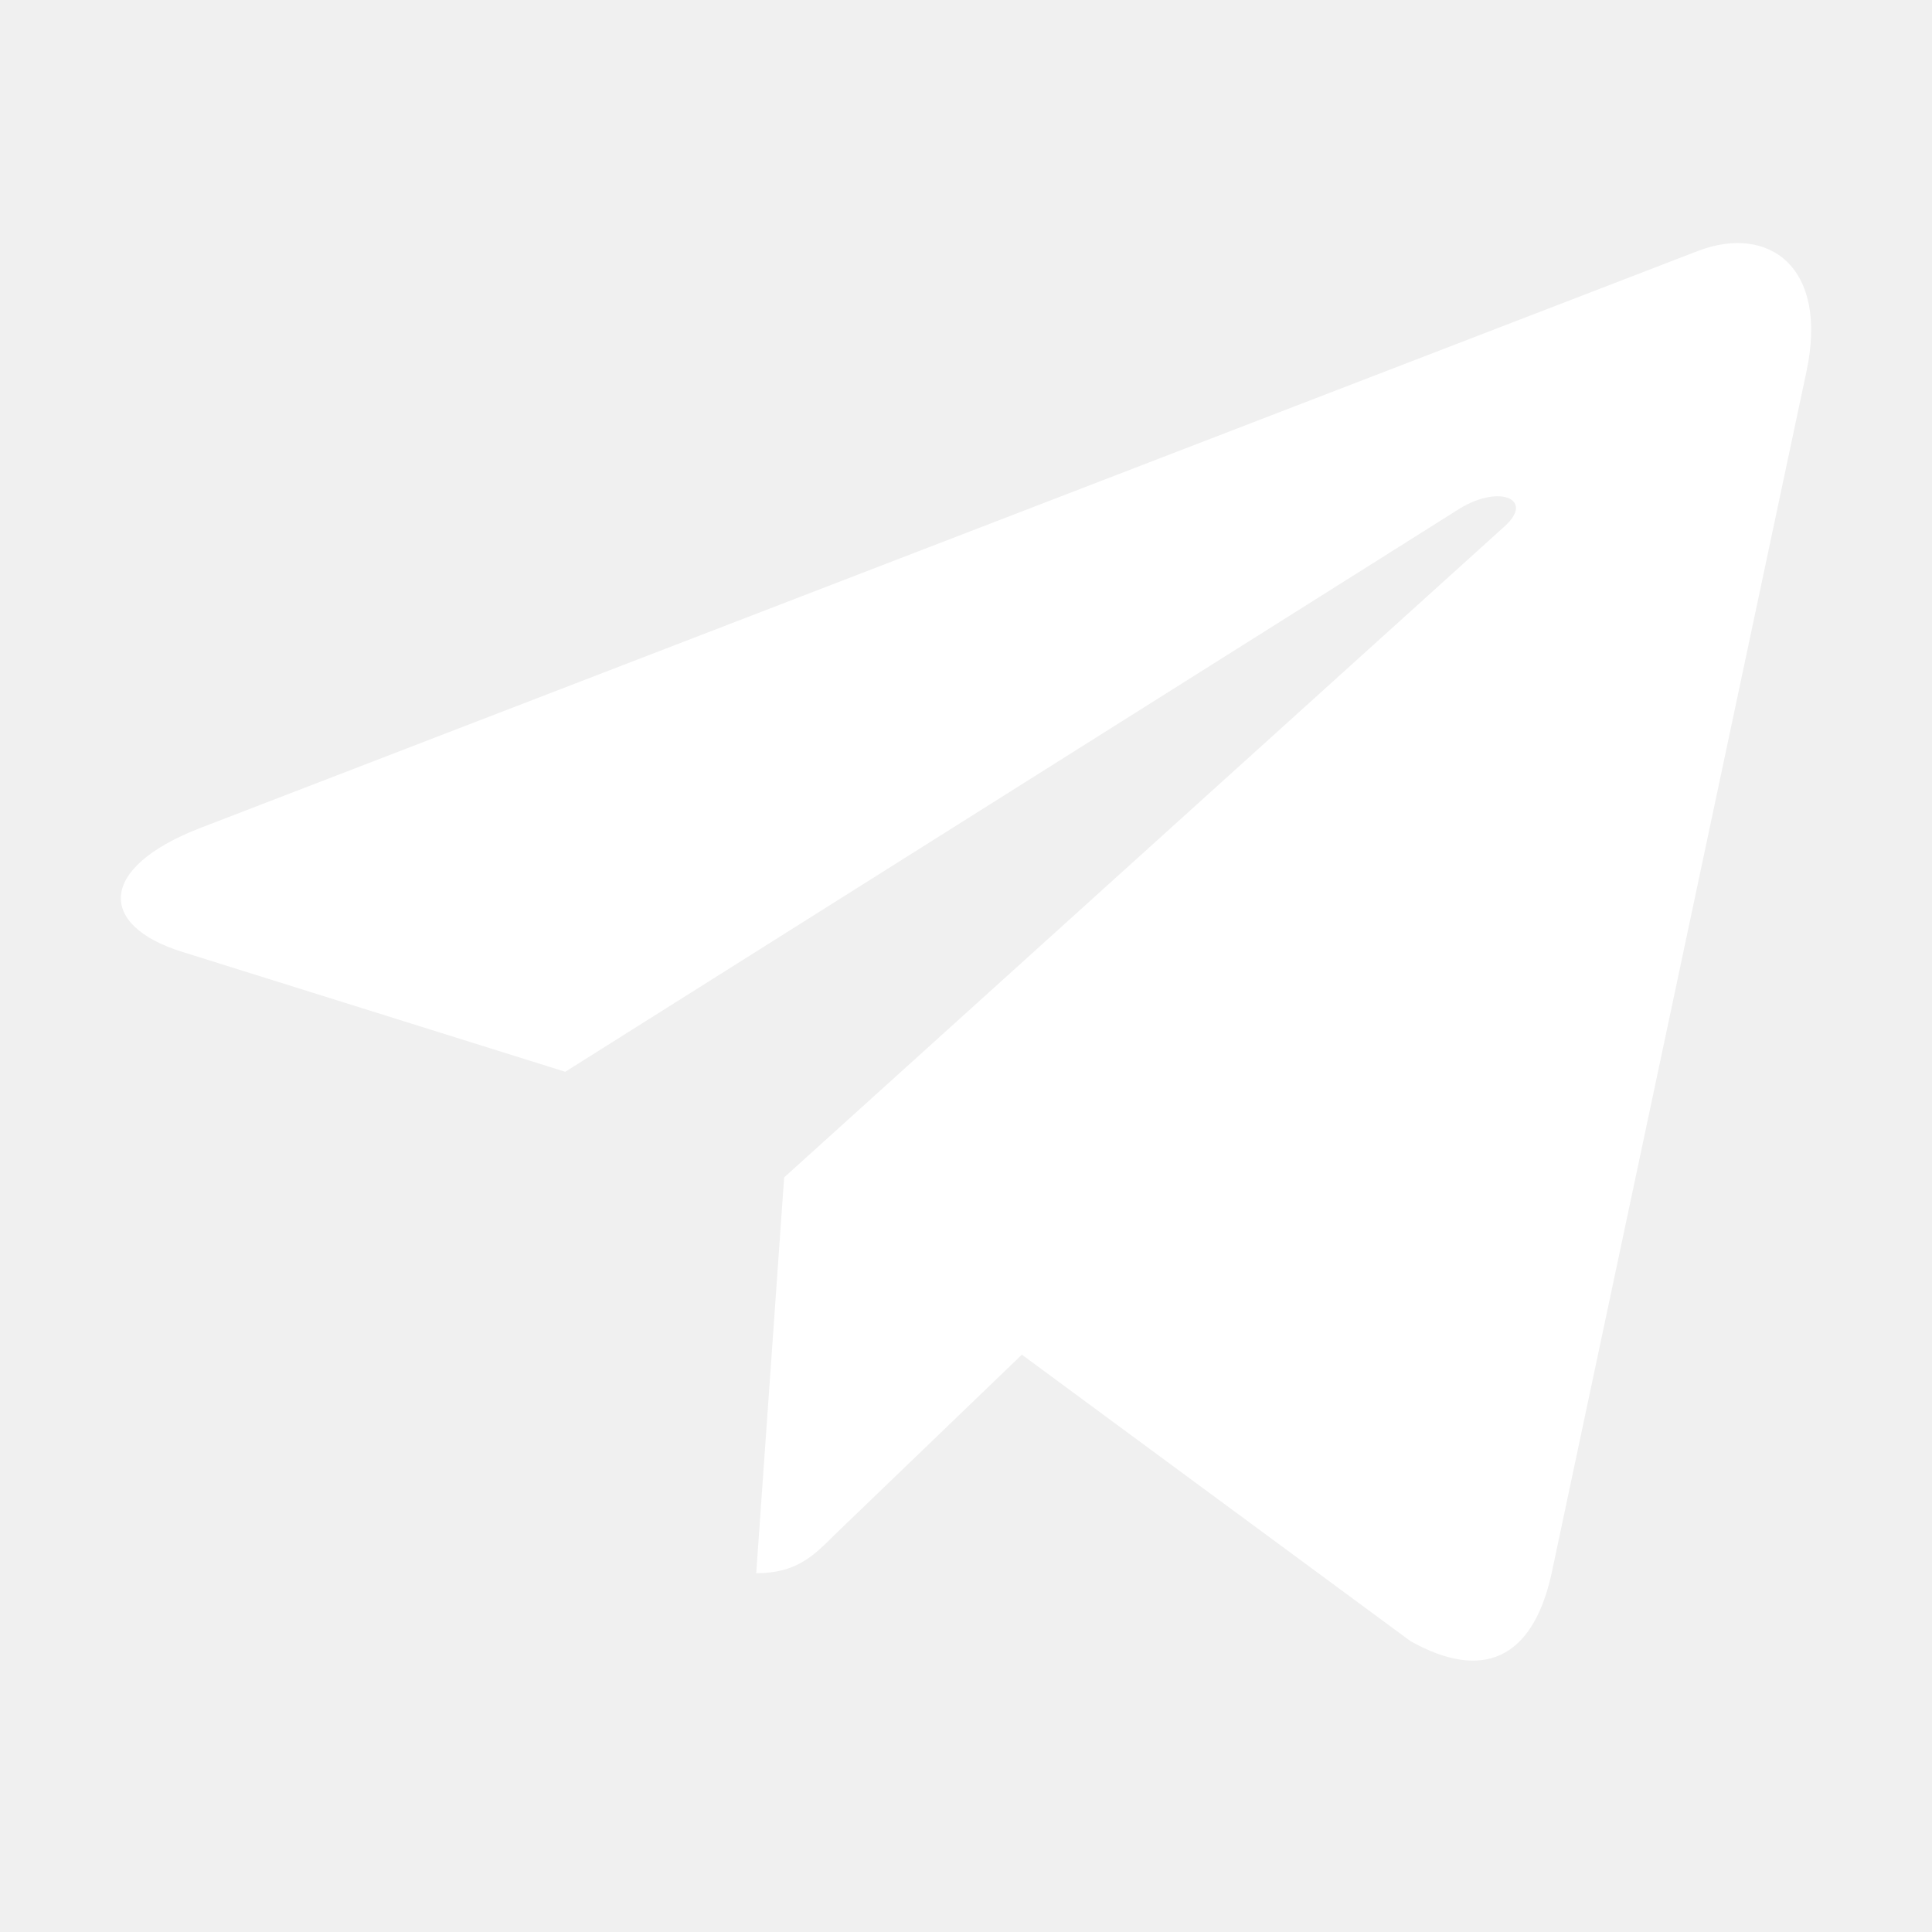
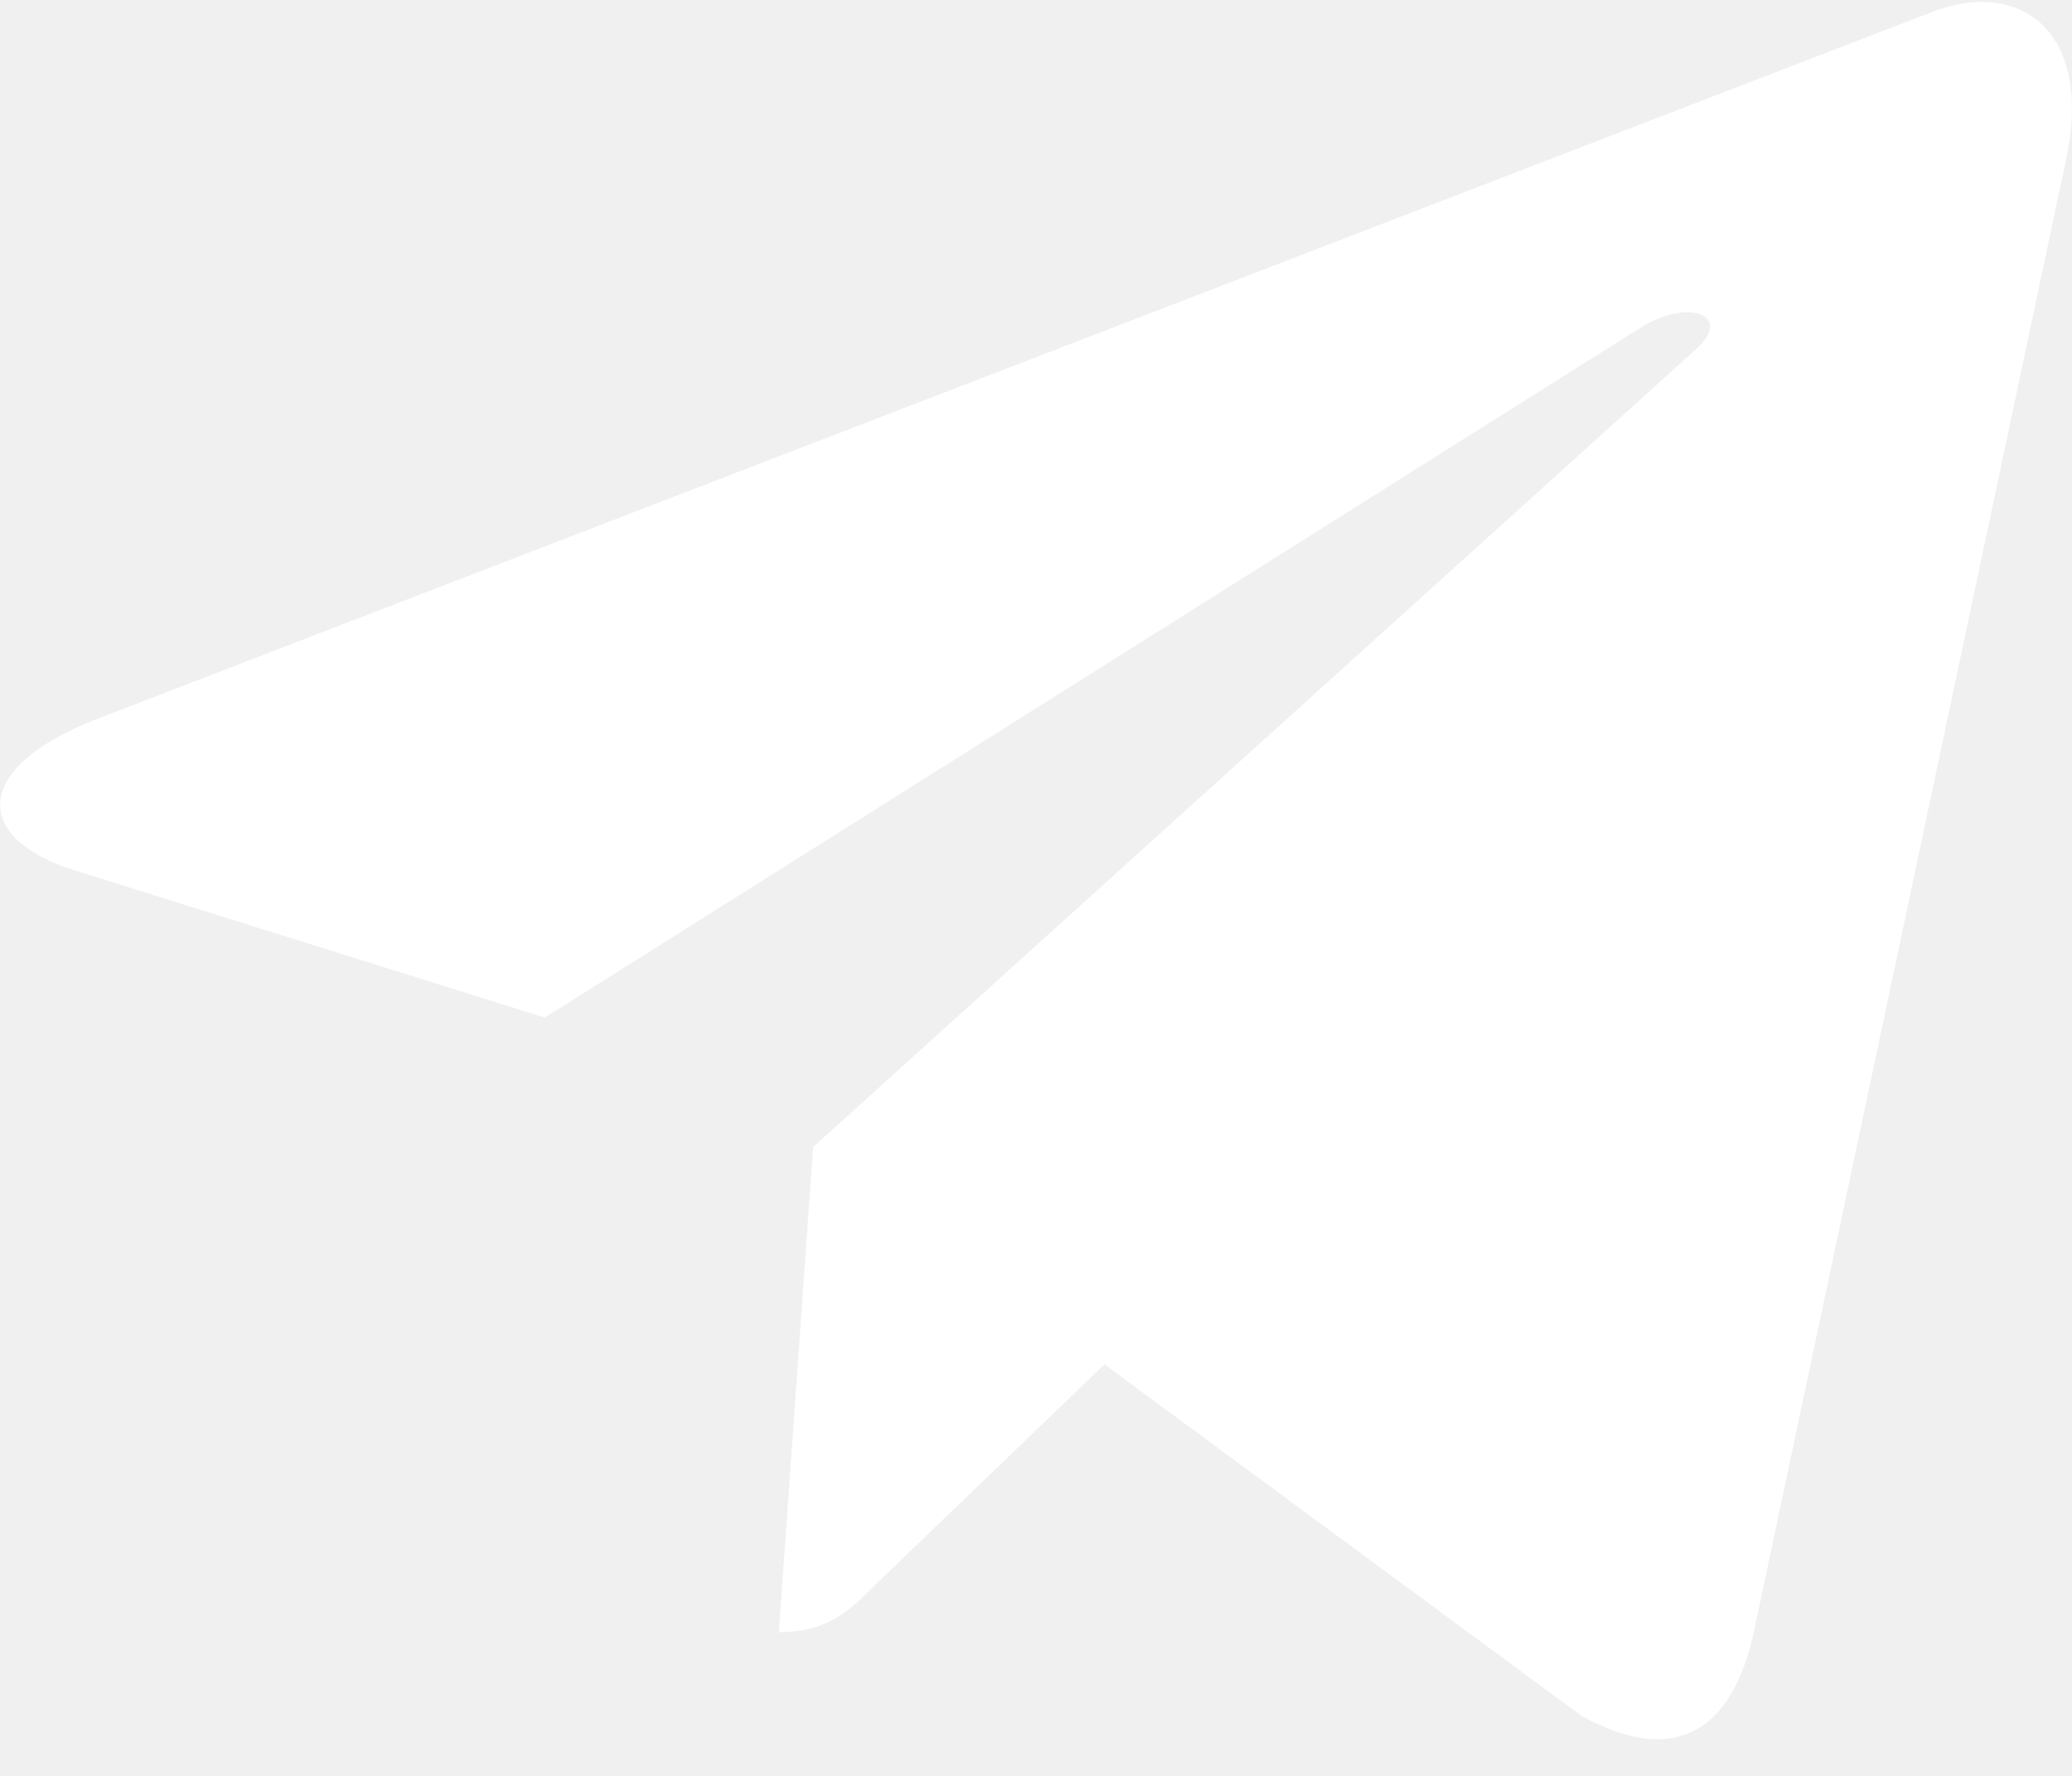
- <svg xmlns="http://www.w3.org/2000/svg" width="24" height="24" viewBox="0 0 24 24" fill="none">
-   <path d="M22.439 4.622L19.27 19.566C19.031 20.62 18.408 20.883 17.522 20.387L12.694 16.828L10.364 19.07C10.106 19.328 9.891 19.543 9.394 19.543L9.741 14.626L18.689 6.54C19.078 6.194 18.605 6.001 18.085 6.348L7.022 13.314L2.26 11.823C1.224 11.5 1.205 10.787 2.476 10.29L21.104 3.113C21.966 2.79 22.721 3.305 22.439 4.623V4.622Z" fill="white" />
+ <svg xmlns="http://www.w3.org/2000/svg" width="21" height="18" viewBox="0 0 21 18" fill="none">
+   <path d="M20.939 1.622L17.77 16.566C17.531 17.62 16.908 17.883 16.022 17.387L11.194 13.829L8.864 16.07C8.606 16.328 8.391 16.543 7.894 16.543L8.241 11.626L17.189 3.54C17.578 3.193 17.105 3.001 16.585 3.348L5.522 10.314L0.76 8.823C-0.276 8.5 -0.295 7.787 0.976 7.29L19.604 0.113C20.466 -0.21 21.221 0.305 20.939 1.623V1.622Z" fill="white" />
</svg>
